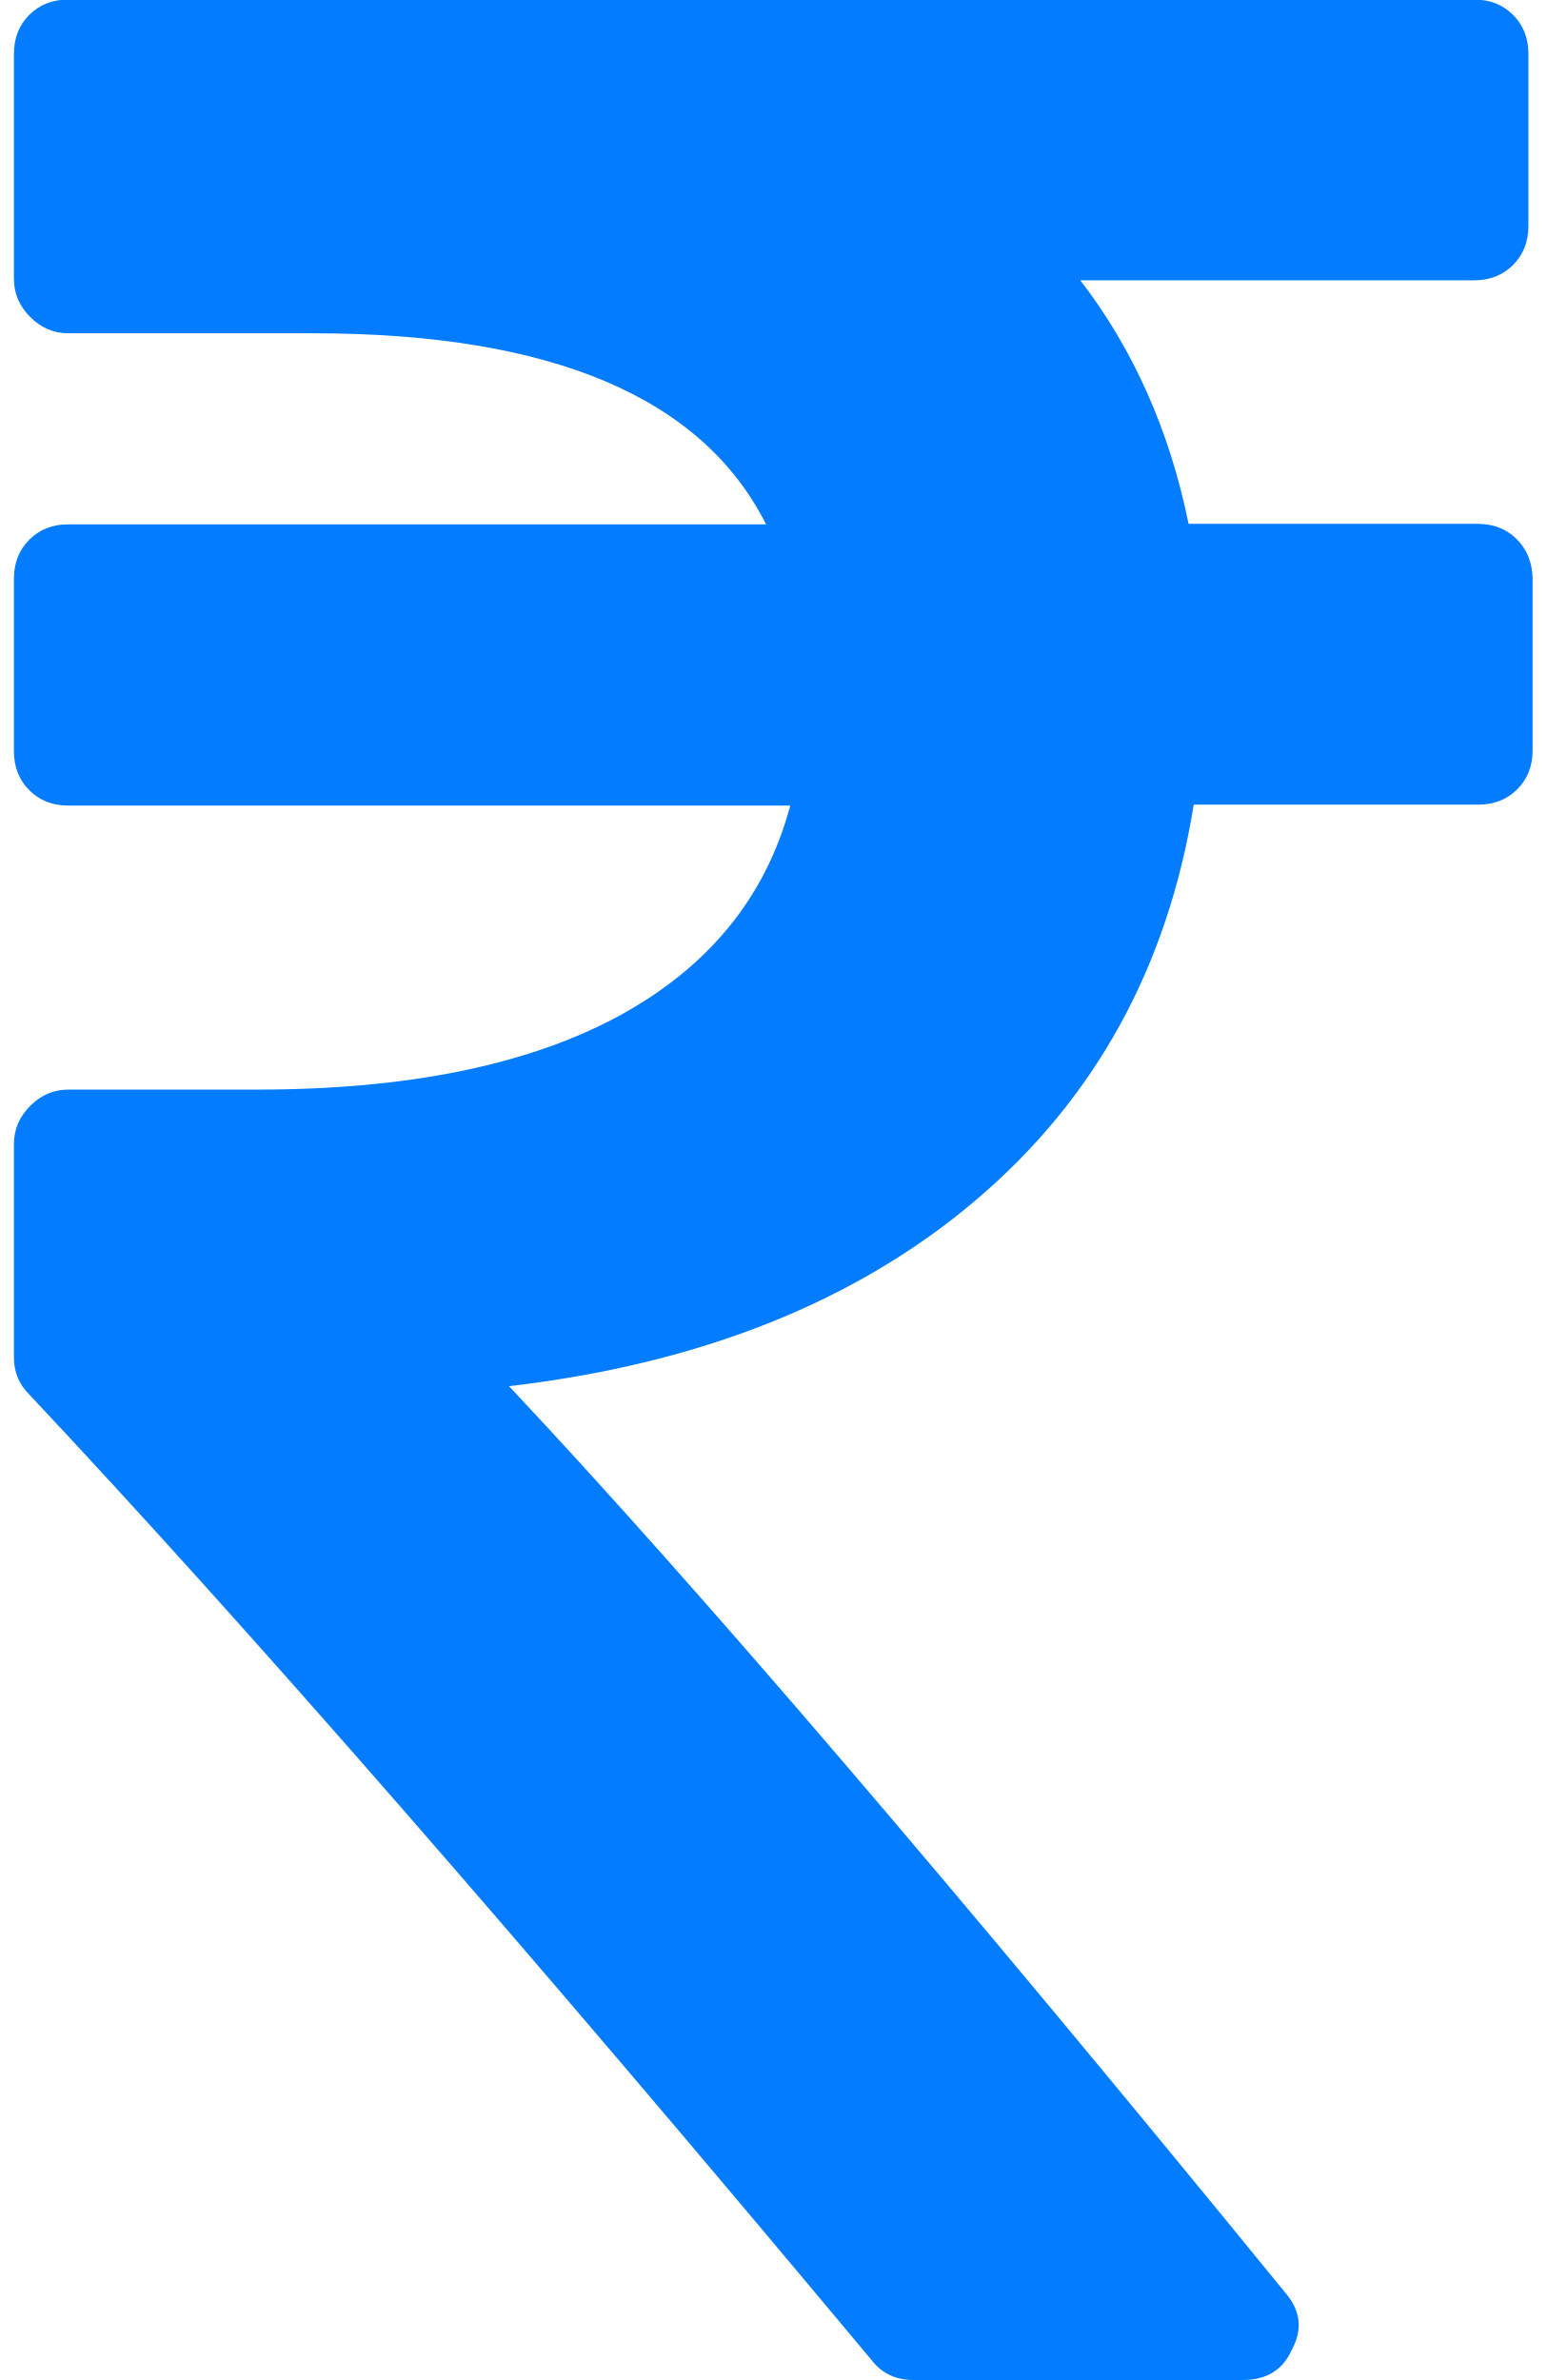
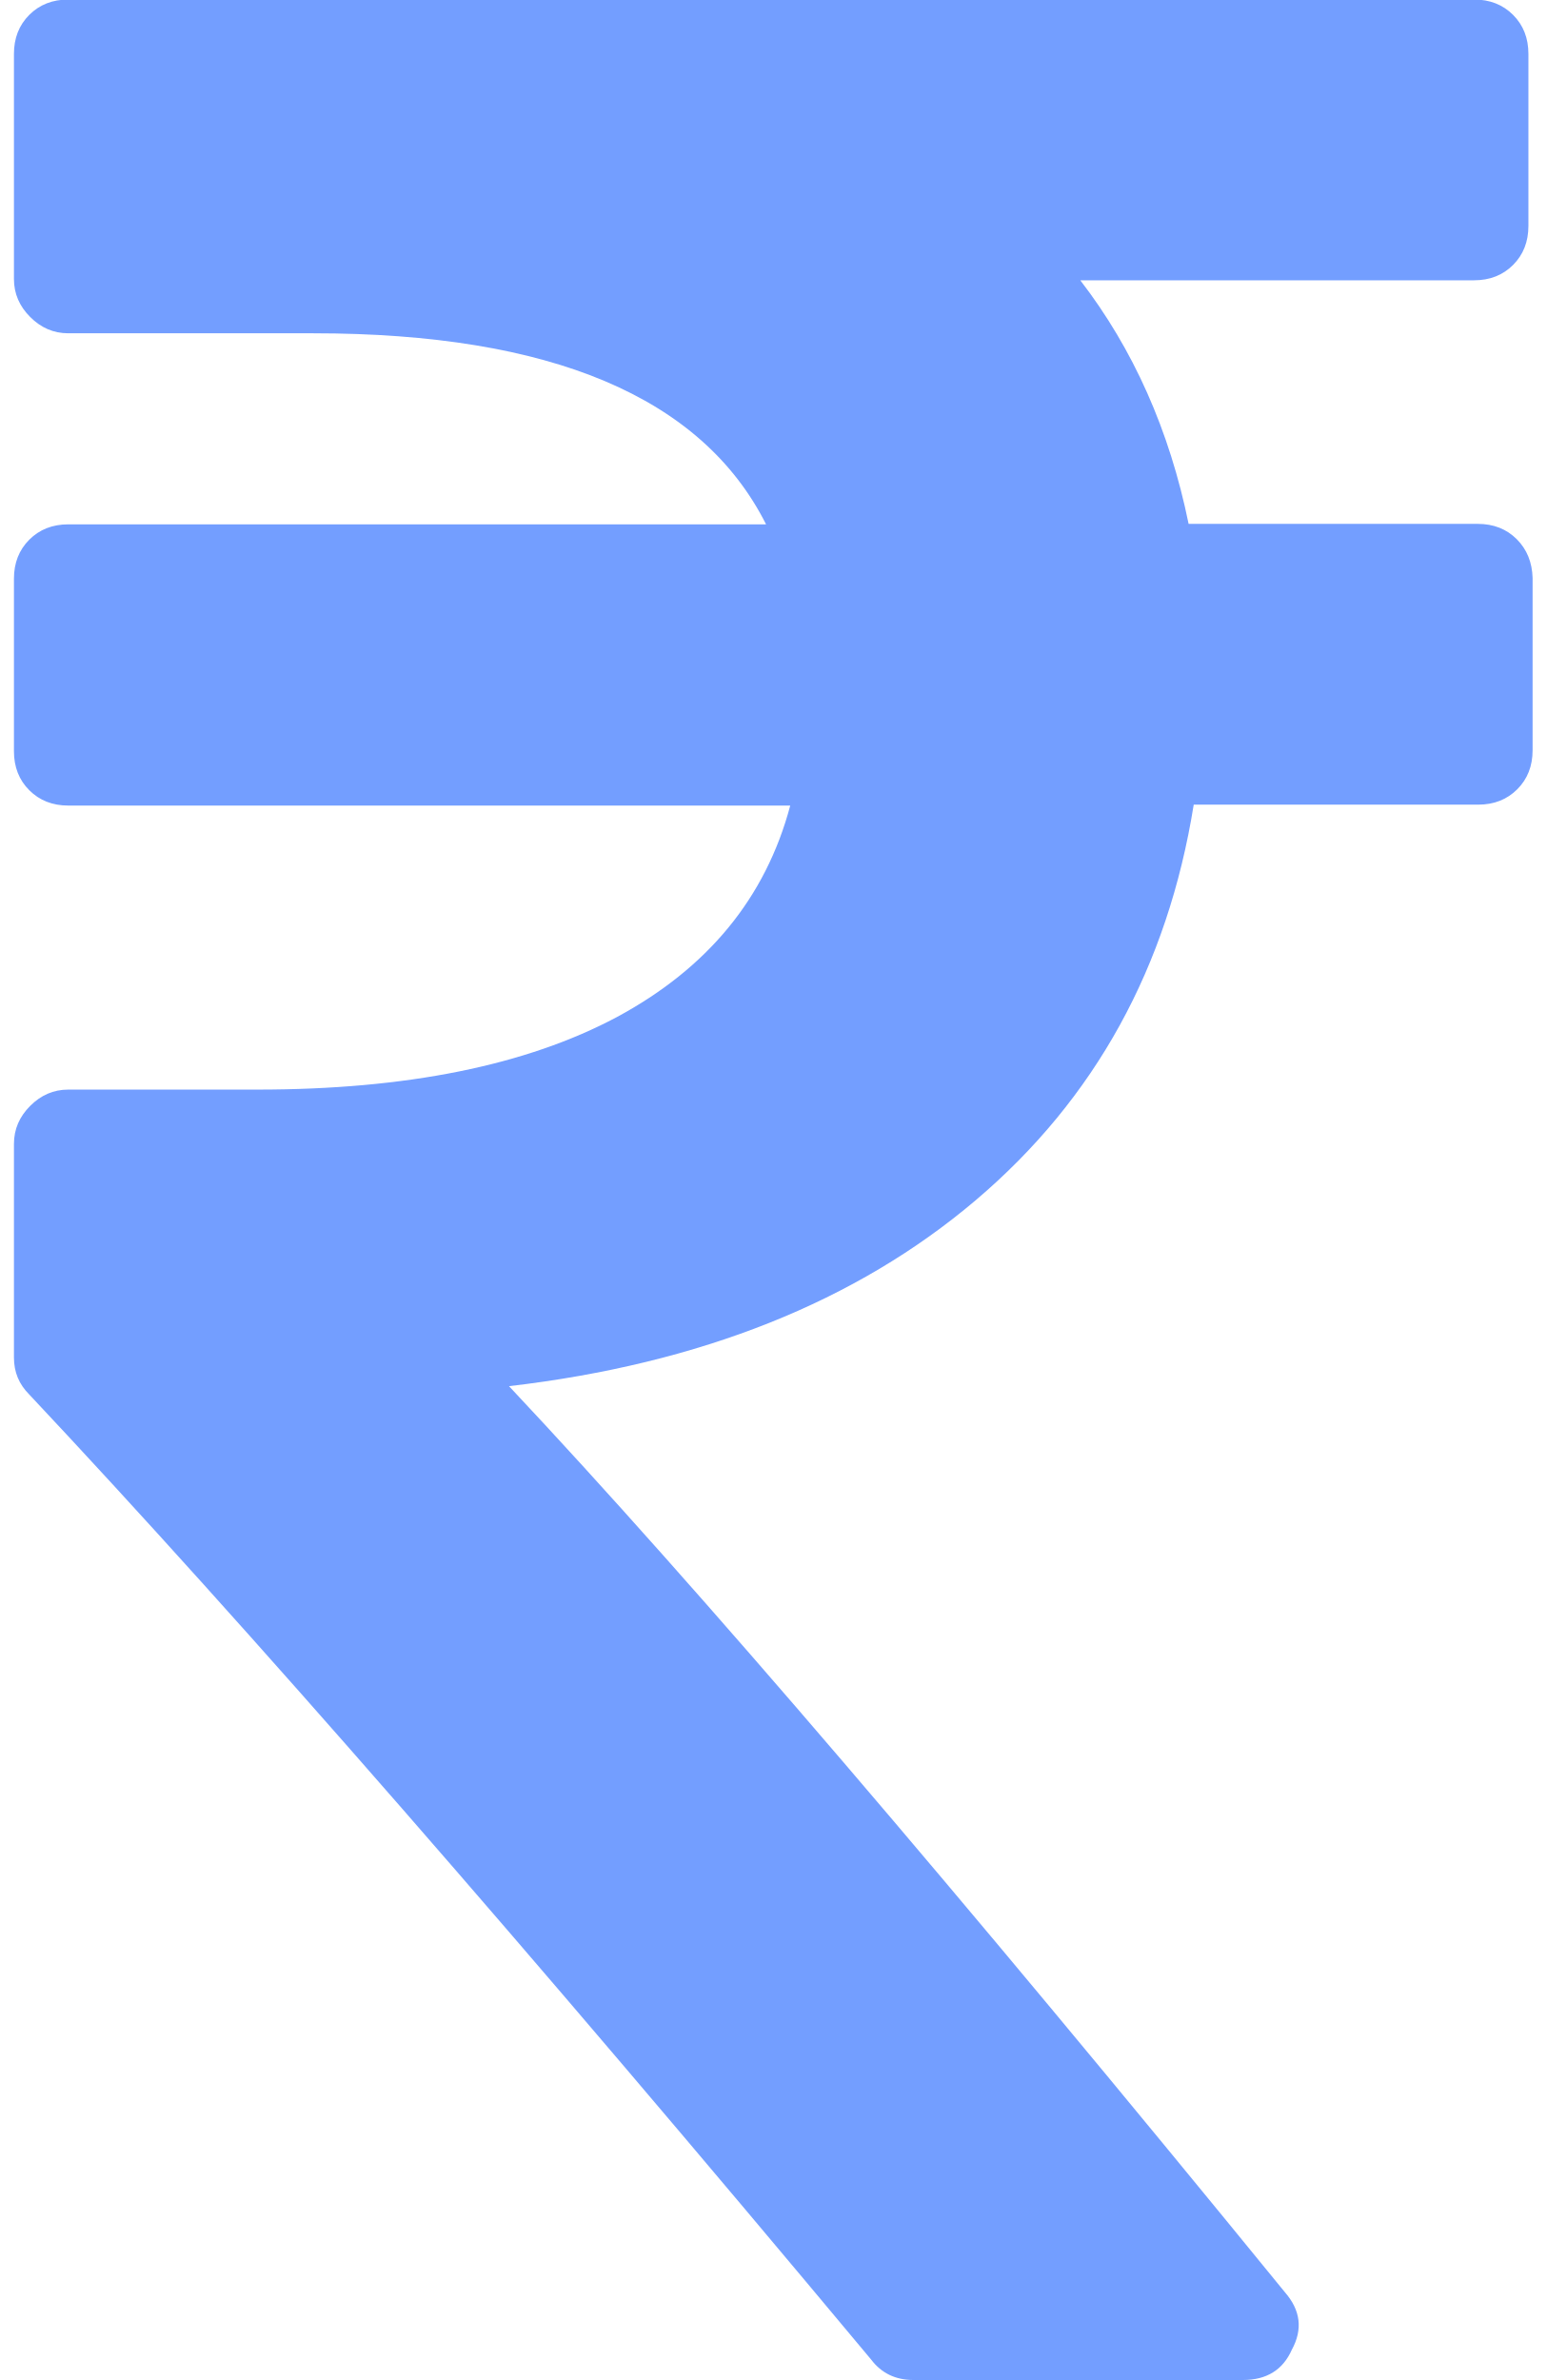
<svg xmlns="http://www.w3.org/2000/svg" version="1.1" id="Capa_1" x="0px" y="0px" viewBox="0 0 332.7 512" style="enable-background:new 0 0 332.7 512;" xml:space="preserve">
  <style type="text/css">
- 	.st0{fill:#037CFF;}
+ 	.st0{fill:#739eff;}
</style>
  <g>
    <path class="st0" d="M326.3,116c-2.2-2.2-5-3.3-8.4-3.3h-62.2c-4.1-20.1-11.9-37.6-23.3-52.4h84.7c3.4,0,6.2-1.1,8.4-3.3   c2.2-2.2,3.3-5,3.3-8.4V11.6c0-3.4-1.1-6.2-3.3-8.4c-2.2-2.2-5-3.3-8.4-3.3H14.7c-3.4,0-6.2,1.1-8.4,3.3c-2.2,2.2-3.3,5-3.3,8.4V60   c0,3.2,1.2,5.9,3.5,8.2s5,3.5,8.2,3.5h52.7c51.1,0,83.6,13.7,97.4,41.1H14.7c-3.4,0-6.2,1.1-8.4,3.3c-2.2,2.2-3.3,5-3.3,8.4v37.1   c0,3.4,1.1,6.2,3.3,8.4c2.2,2.2,5,3.3,8.4,3.3H170c-5.3,19.9-17.8,35-37.3,45.5c-19.5,10.4-45.3,15.6-77.3,15.6H14.7   c-3.2,0-5.9,1.2-8.2,3.5c-2.3,2.3-3.5,5-3.5,8.2V292c0,3.2,1.1,5.8,3.3,8c46.5,49.5,106.9,118.7,181.1,207.6   c2.2,2.9,5.2,4.4,9.1,4.4h70.9c5.1,0,8.6-2.2,10.5-6.5c2.4-4.4,1.9-8.5-1.5-12.4c-70.8-86.8-126.4-151.8-166.9-194.9   c41.2-4.8,74.7-18.2,100.4-40c25.7-21.8,41.3-50.2,46.9-85.1H318c3.4,0,6.2-1.1,8.4-3.3c2.2-2.2,3.3-5,3.3-8.4v-37.1   C329.6,121,328.5,118.2,326.3,116z" />
  </g>
</svg>
